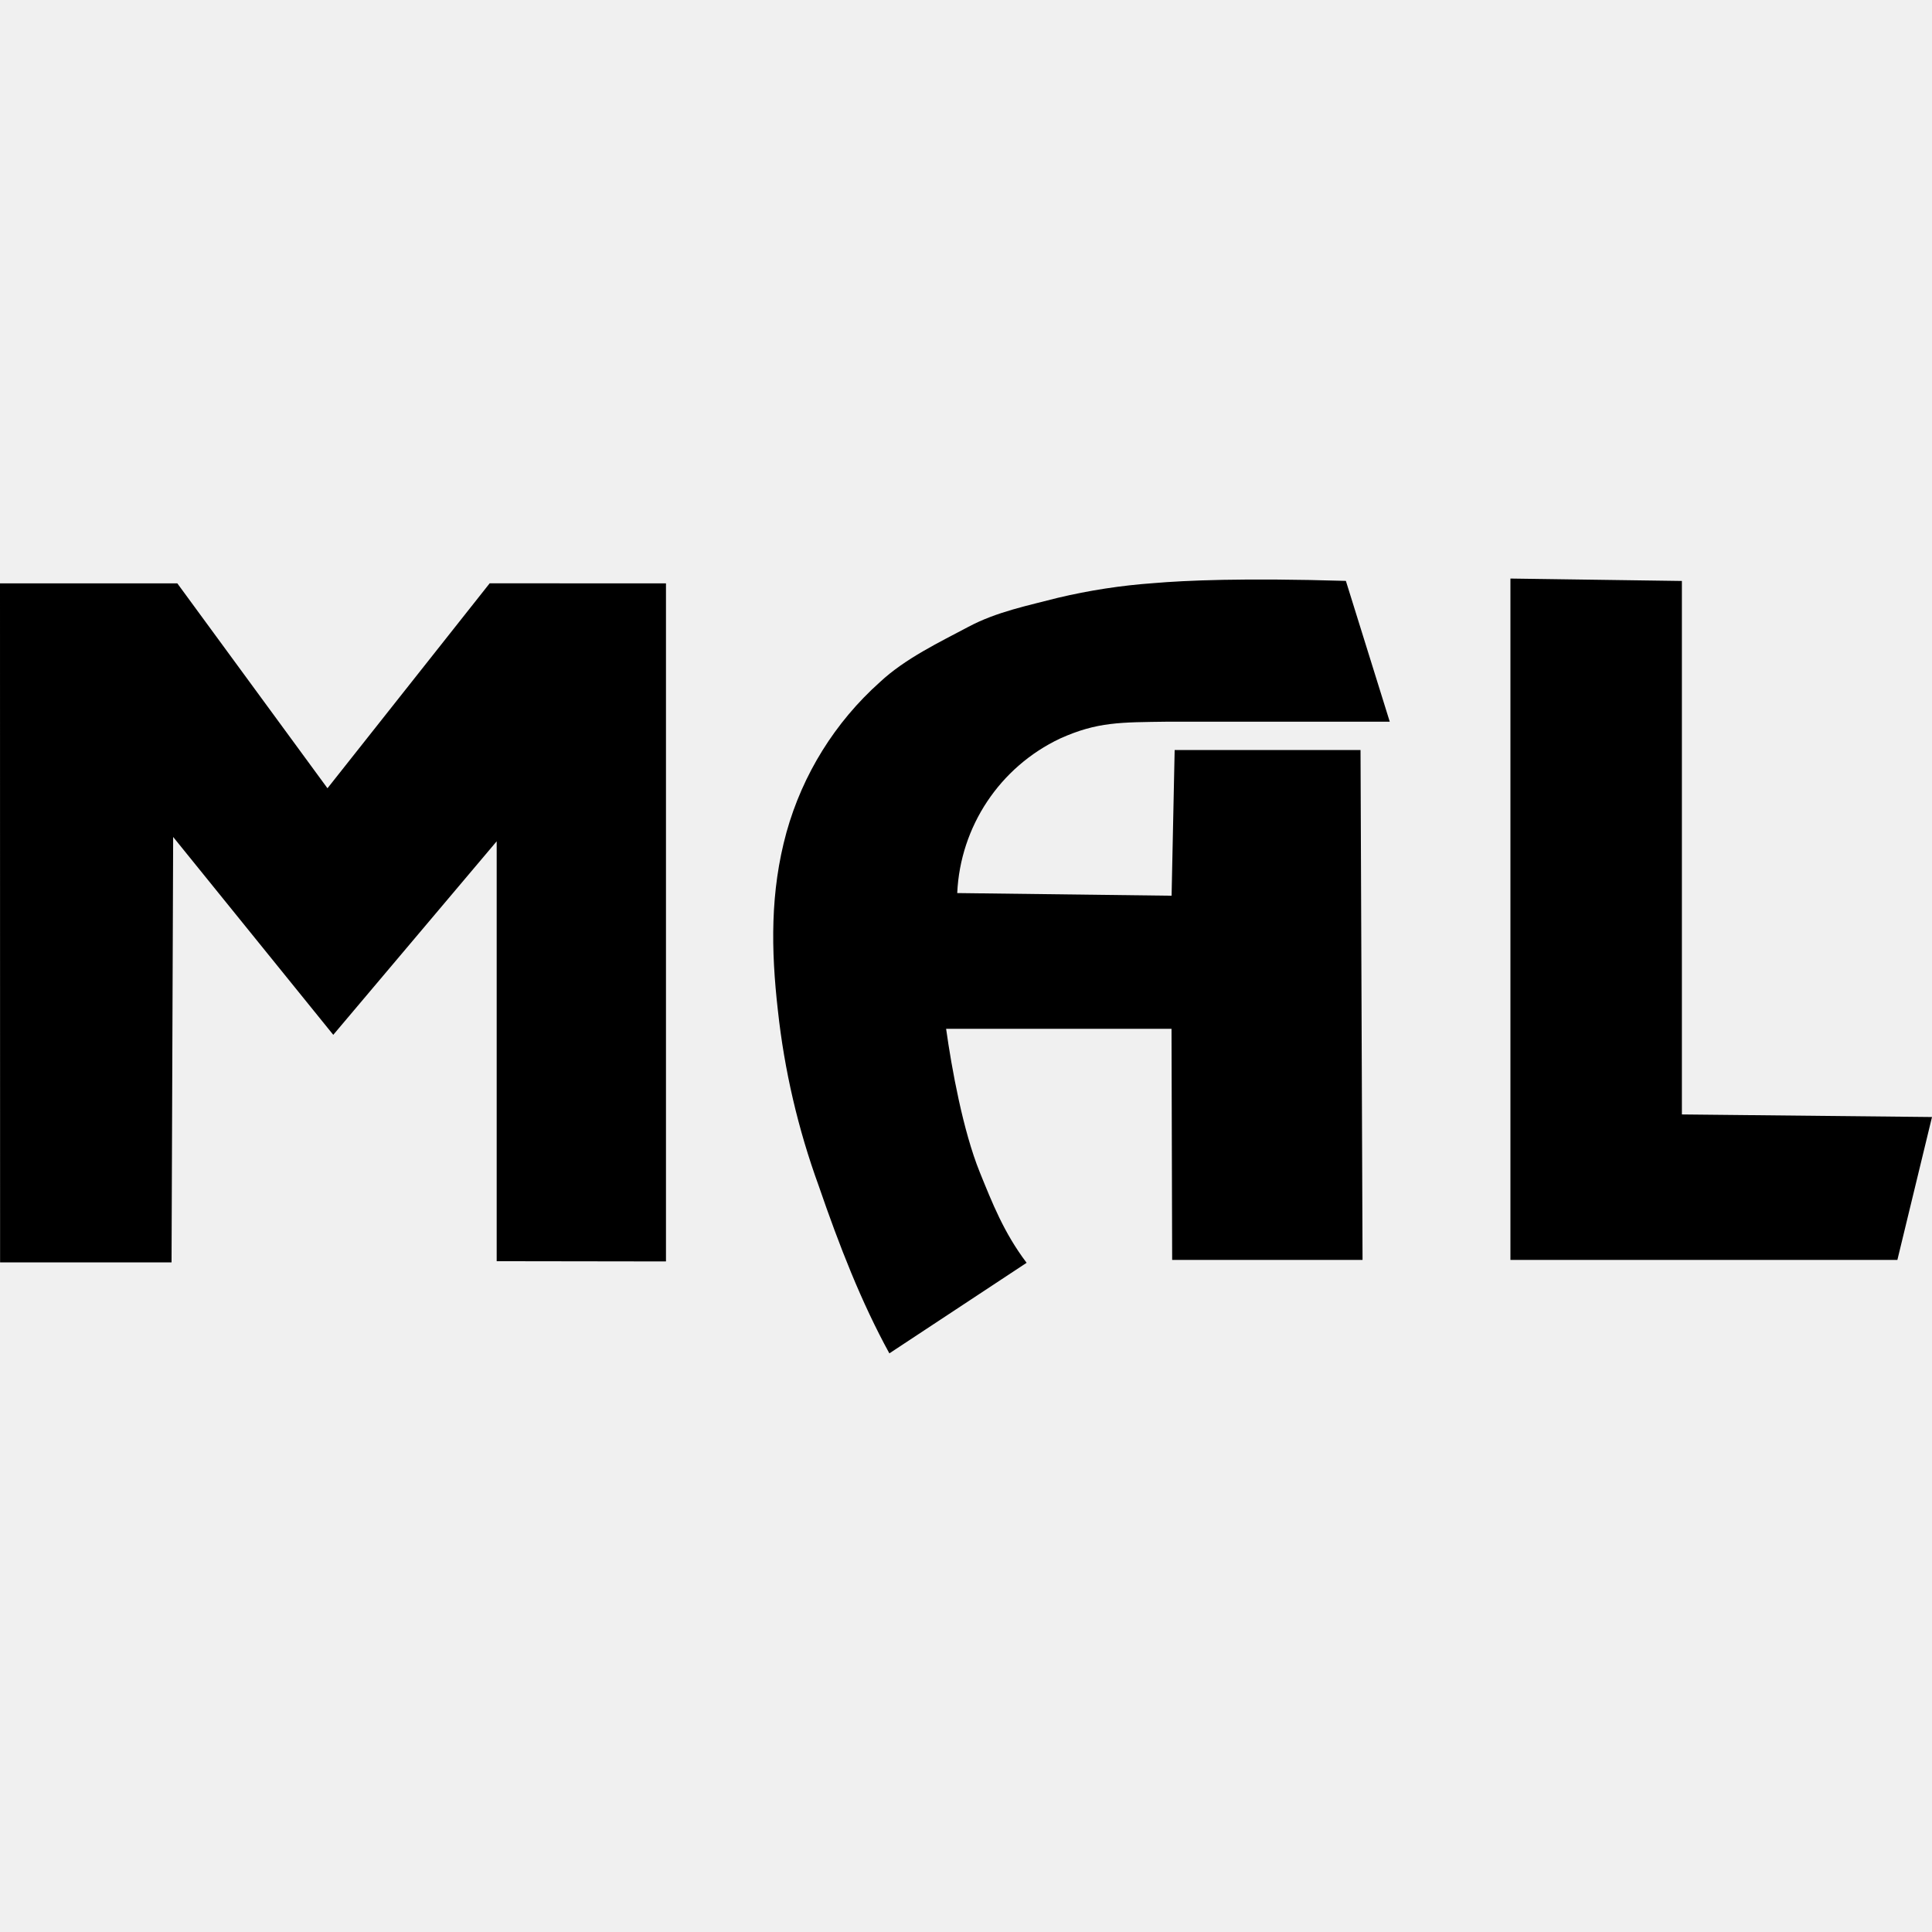
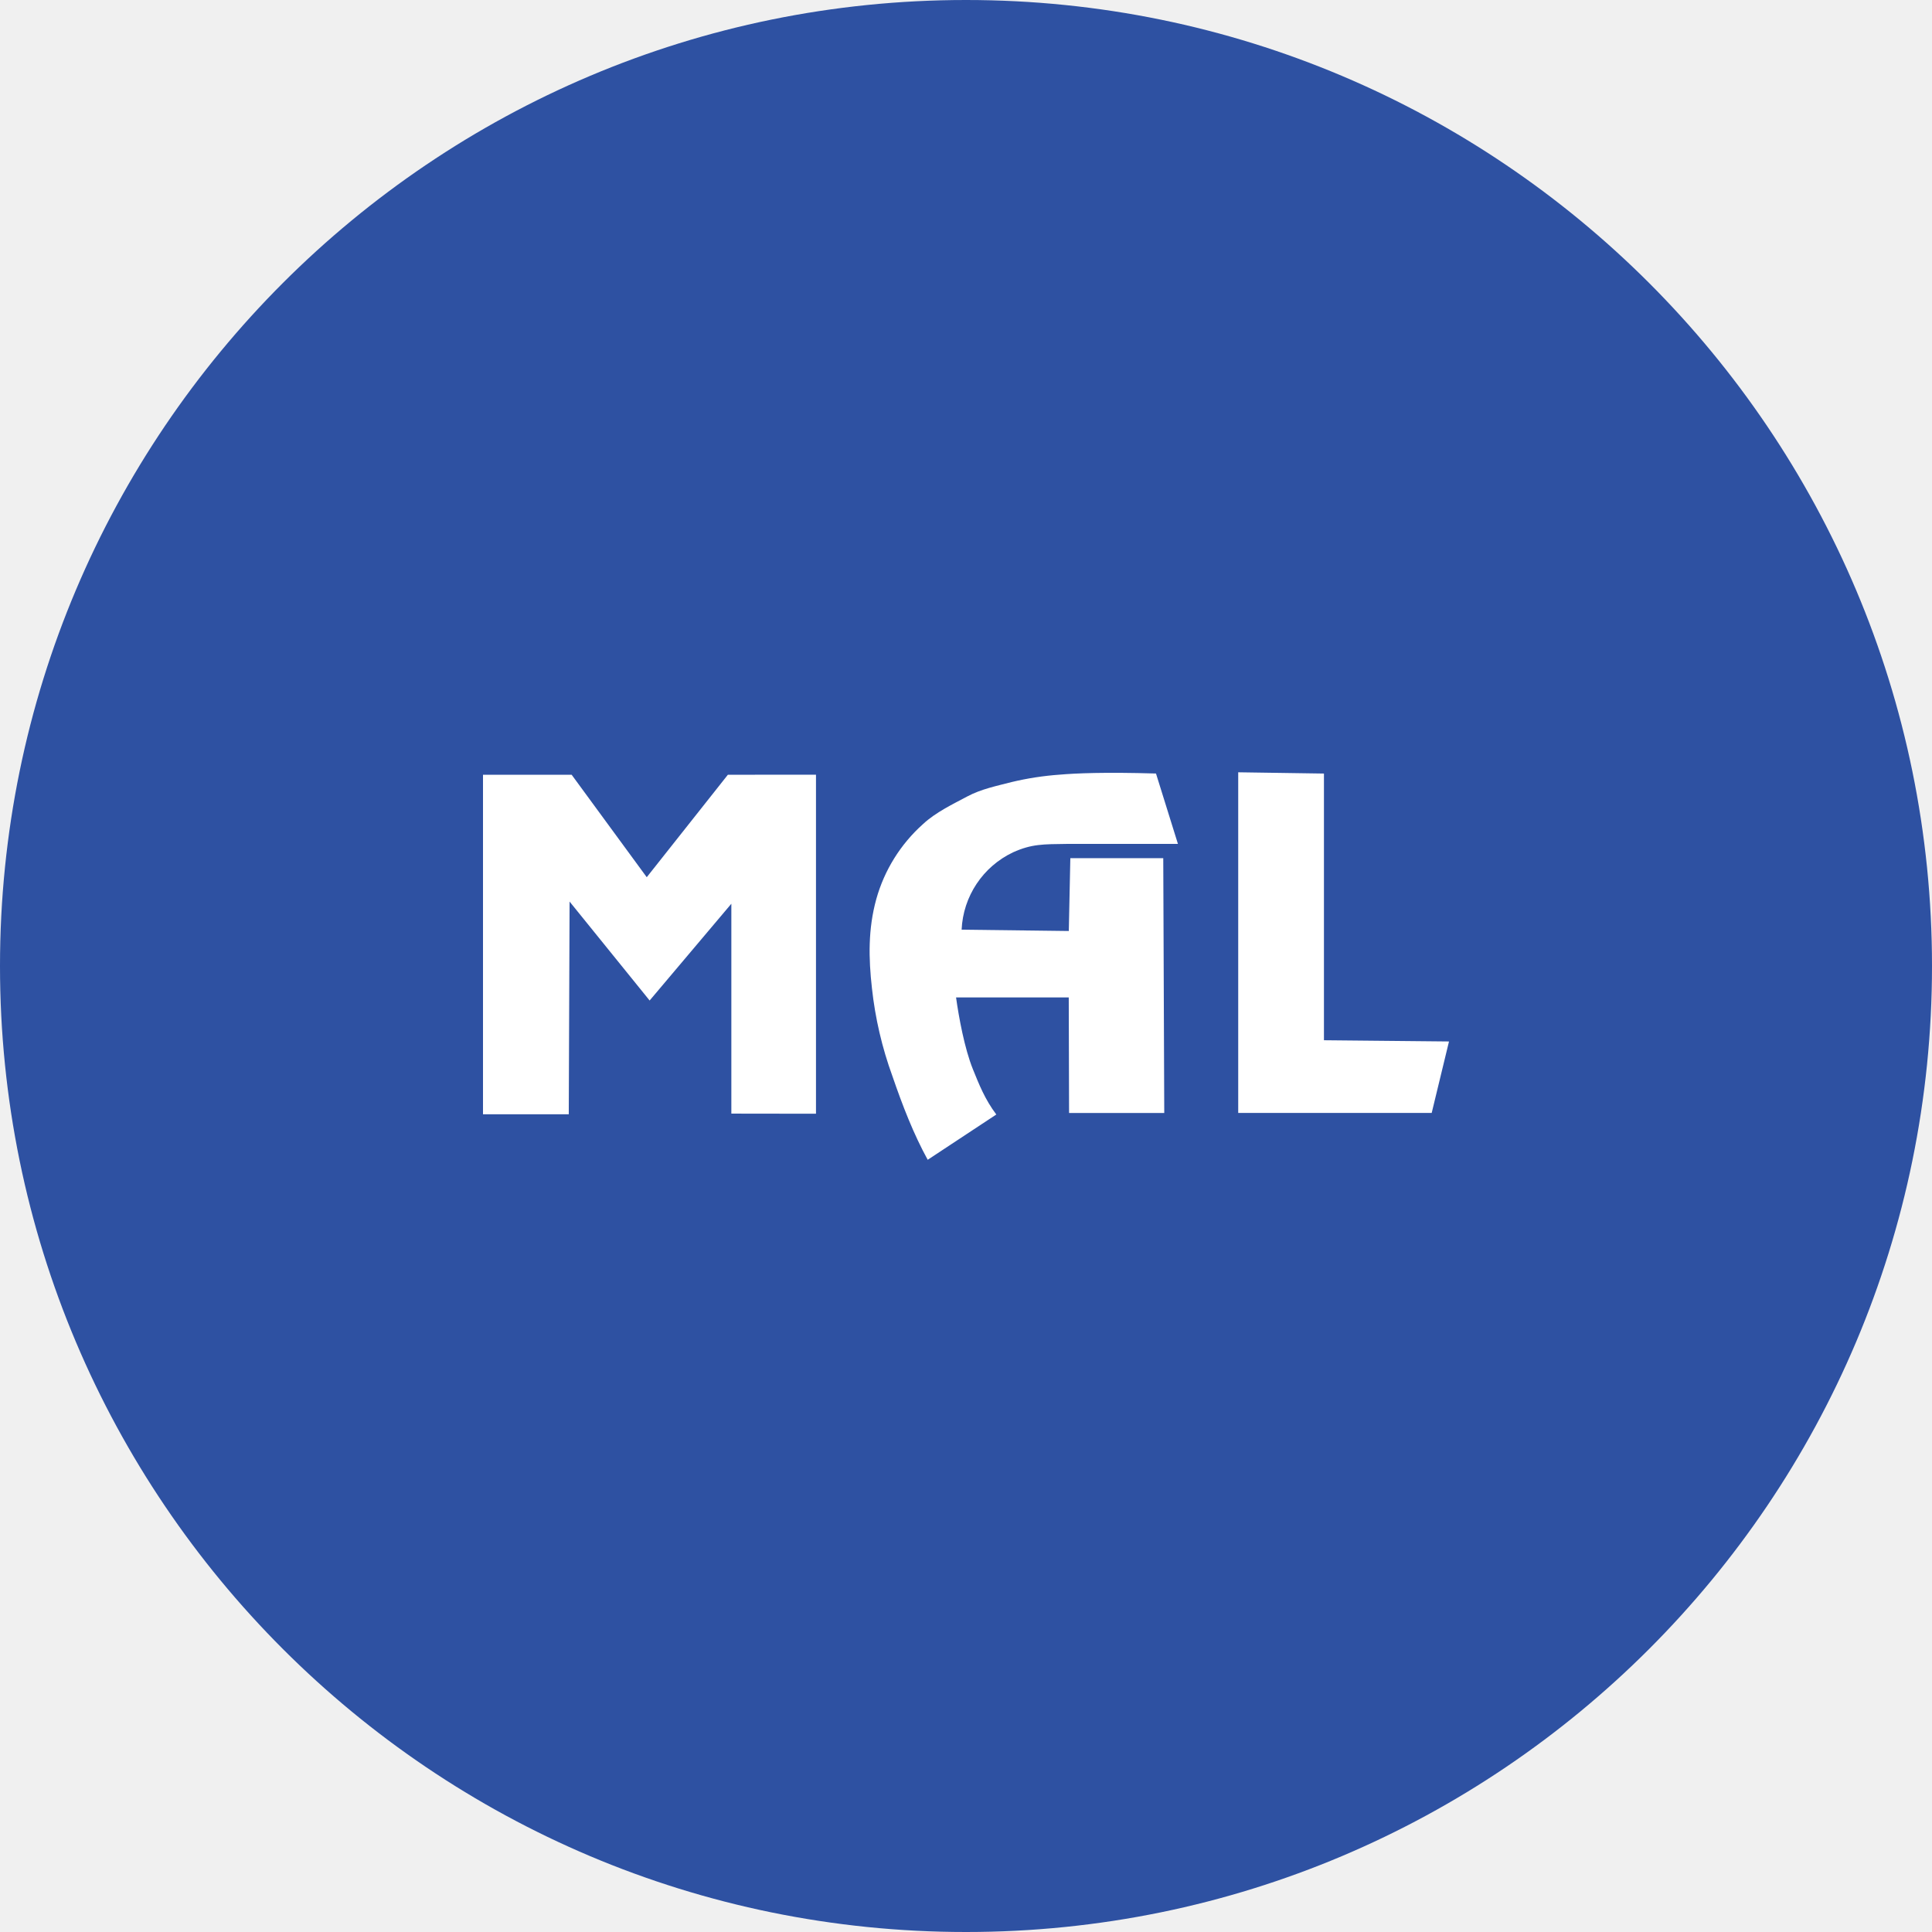
- <svg xmlns="http://www.w3.org/2000/svg" role="img" viewBox="0 0 24 24">
-   <path d="M8.273 7.247v8.423l-2.103-.003v-5.216l-2.03 2.404-1.989-2.458-.02 5.285H.001L0 7.247h2.203l1.865 2.545 2.015-2.546 2.19.001zm8.628 2.069l.025 6.335h-2.365l-.008-2.871h-2.8c.07.499.21 1.266.417 1.779.155.381.298.751.583 1.128l-1.705 1.125c-.349-.636-.622-1.337-.878-2.082a9.296 9.296 0 0 1-.507-2.179c-.085-.75-.097-1.471.107-2.212a3.908 3.908 0 0 1 1.161-1.866c.313-.293.749-.5 1.1-.687.351-.187.743-.264 1.107-.359a7.405 7.405 0 0 1 1.191-.183c.398-.034 1.107-.066 2.39-.028l.545 1.749H14.51c-.593.008-.878.001-1.341.209a2.236 2.236 0 0 0-1.278 1.92l2.663.033.038-1.81h2.309zm3.992-2.099v6.627l3.107.032-.43 1.775h-4.807V7.187l2.13.03z" />
+ <svg xmlns="http://www.w3.org/2000/svg" width="800px" height="800px" viewBox="0 0 1024 1024">
+   <circle cx="512" cy="512" r="512" style="fill:#2e51a2" />
+   <path d="M432.49 410.61V590.3l-44.86-.06V479l-43.31 51.29-42.43-52.44-.43 112.75H256V410.65h47l39.79 54.29 43-54.31zm184.06 44.14.53 135.15h-50.45l-.17-61.25h-59.73c1.49 10.65 4.48 27 8.9 38 3.31 8.13 6.36 16 12.44 24.06l-36.37 24c-7.45-13.57-13.27-28.52-18.73-44.42a198.31 198.31 0 0 1-10.82-46.49c-1.81-16-2.07-31.38 2.28-47.19a83.37 83.37 0 0 1 24.77-39.81c6.68-6.25 16-10.67 23.47-14.66s15.85-5.63 23.62-7.66a158 158 0 0 1 25.41-3.9c8.49-.73 23.62-1.41 51-.6l11.63 37.31h-58.78c-12.65.17-18.73 0-28.61 4.46a47.7 47.7 0 0 0-27.26 41l56.81.7.81-38.61h49.26zM701.72 410v141.35L768 552l-9.17 37.87H656.28V409.33z" style="fill:#fff" />
</svg>
